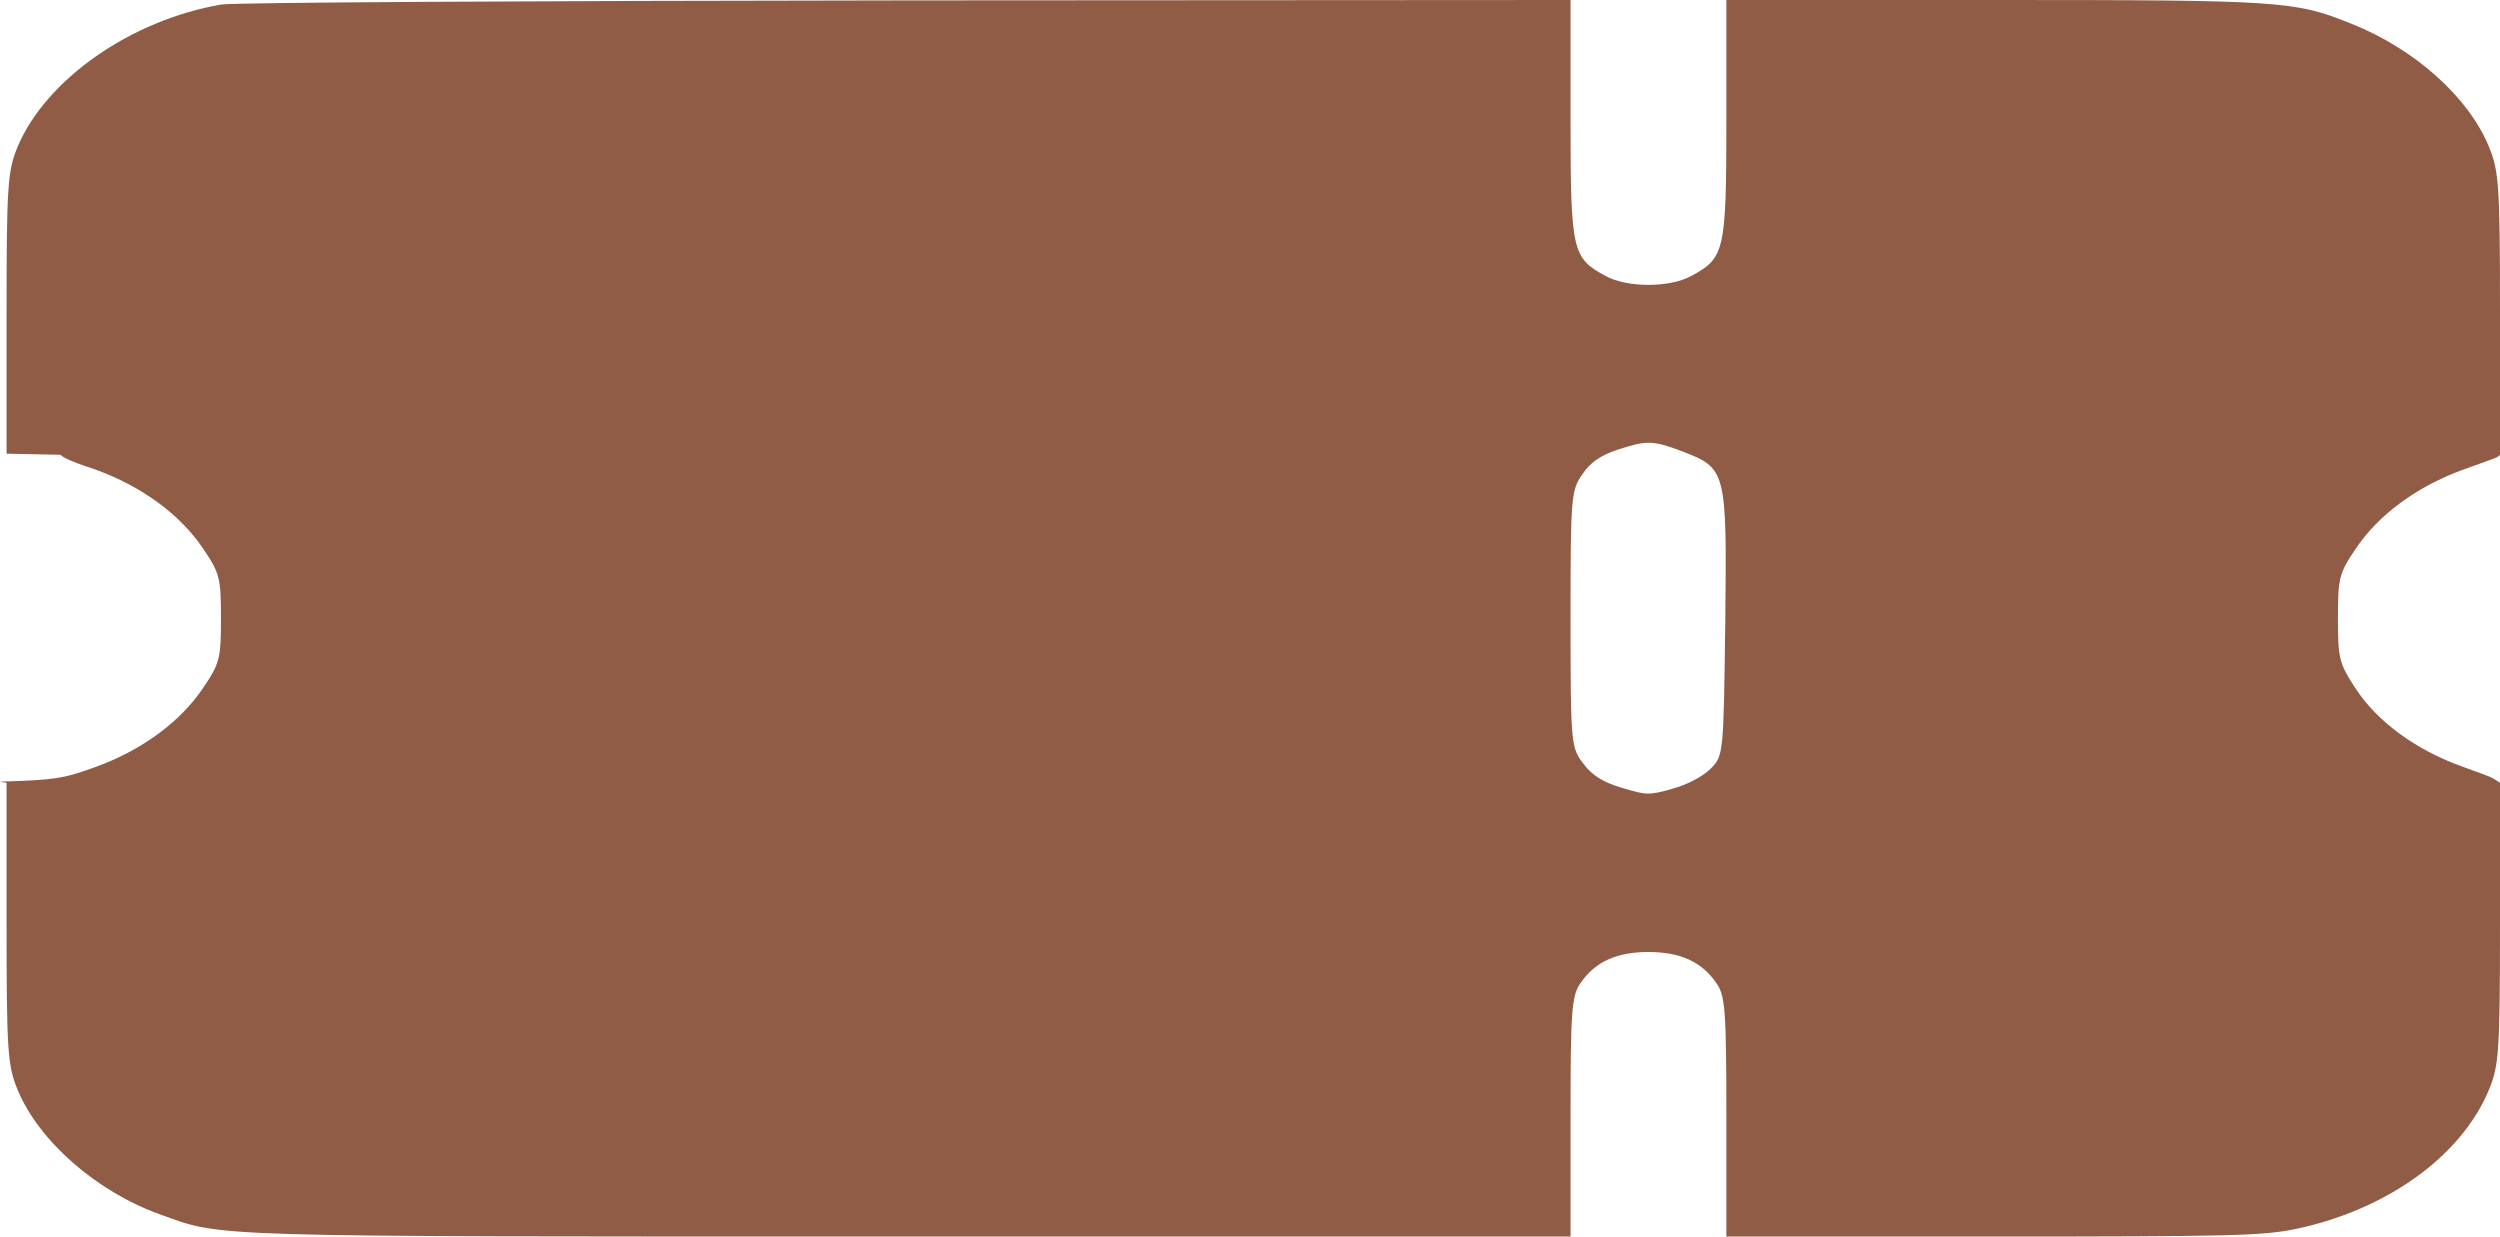
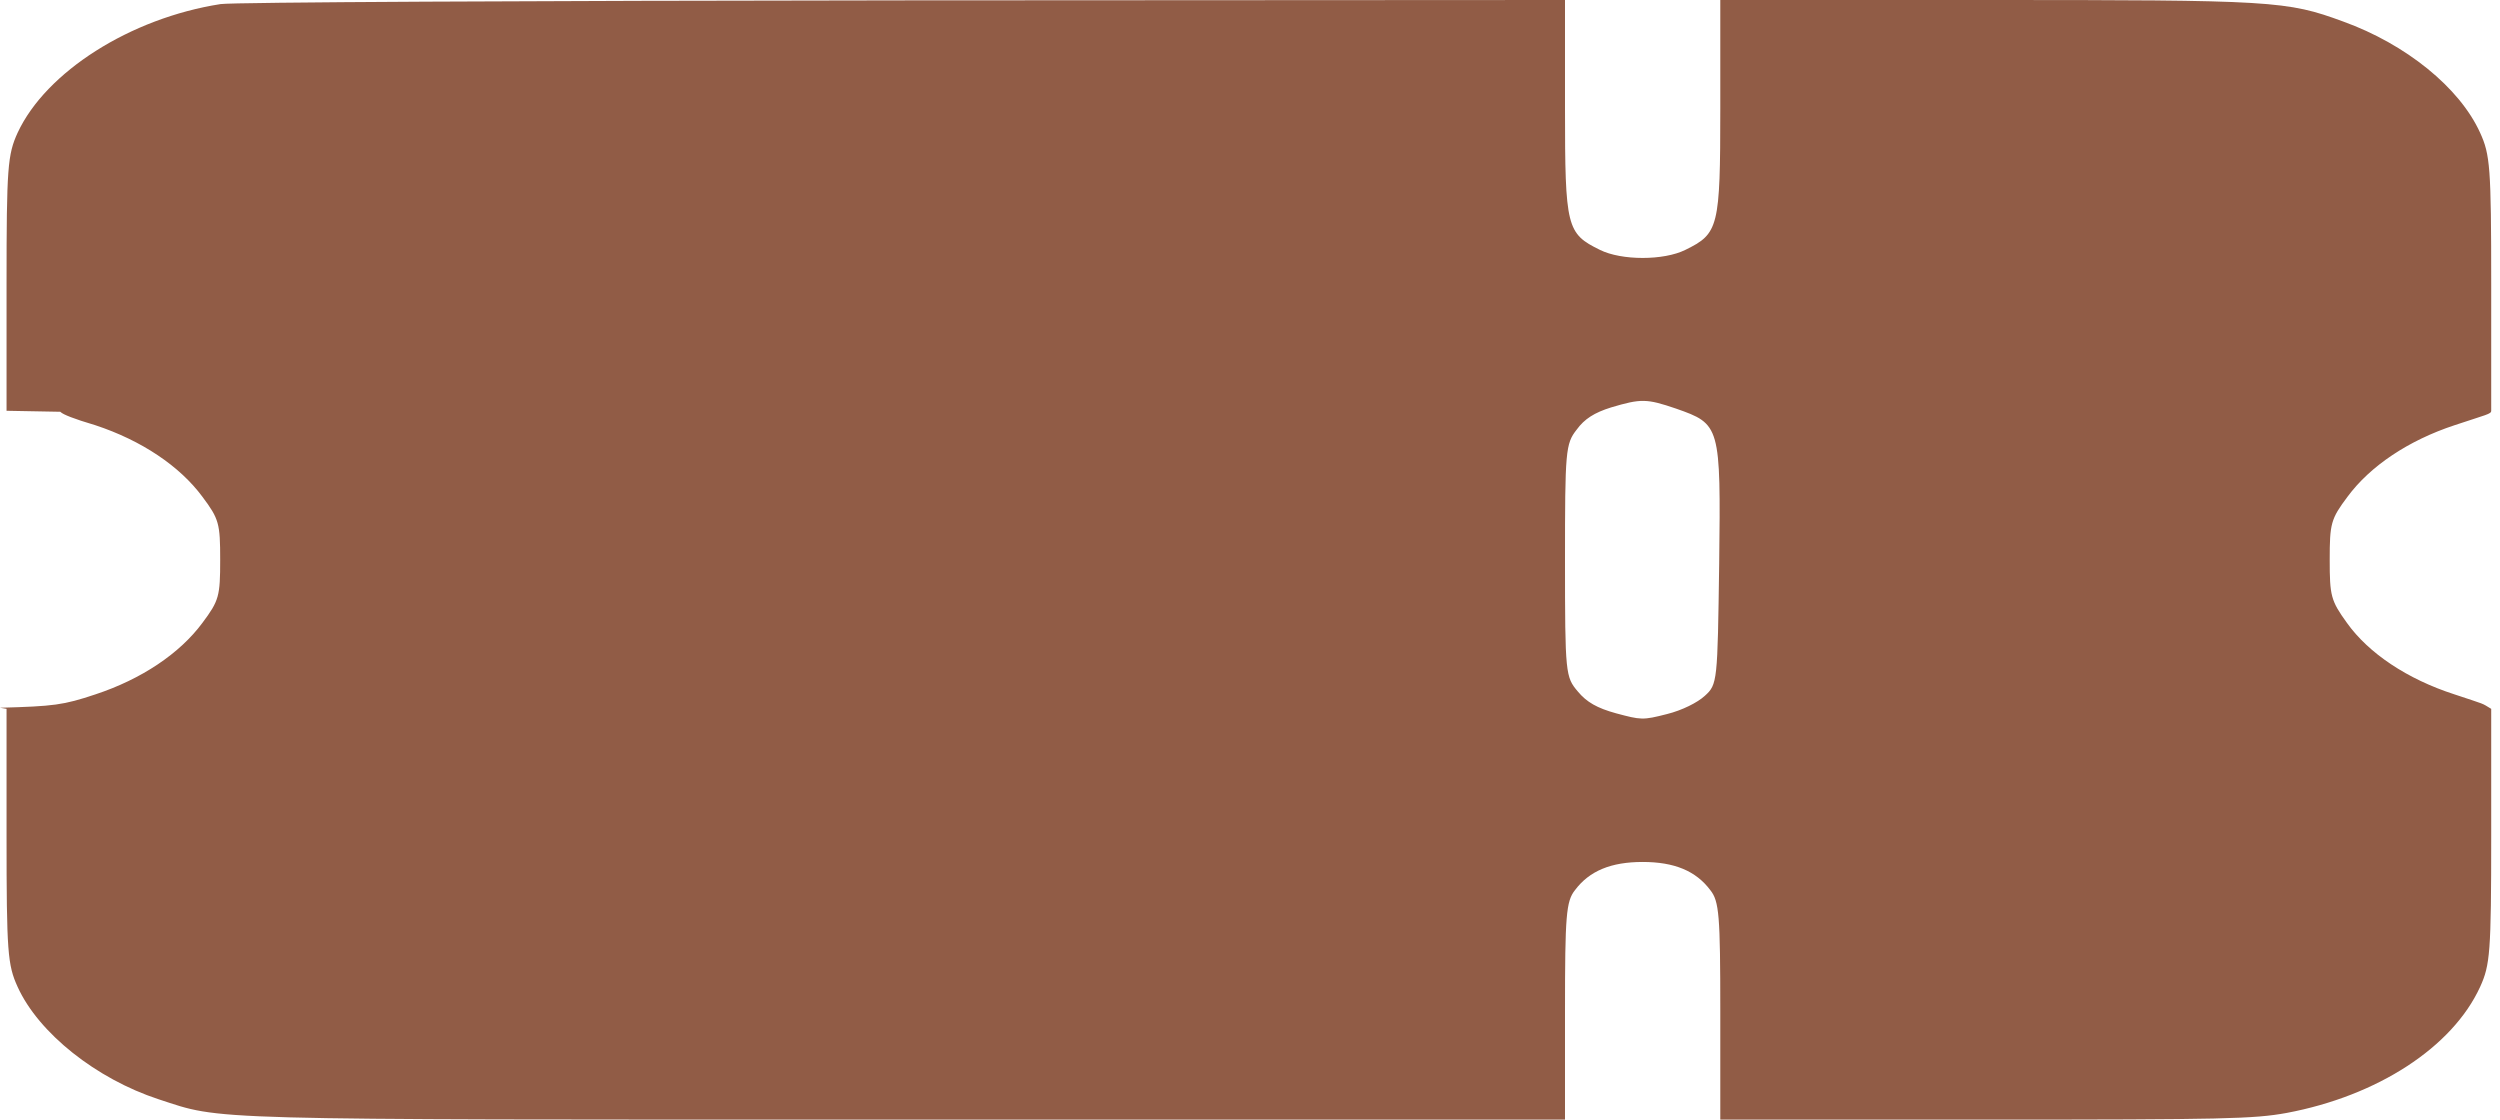
- <svg xmlns="http://www.w3.org/2000/svg" width="93" height="46" viewBox="0 0 93 46" fill="none">
-   <path d="M8.236 0.168C4.861 0.746 1.714 2.955 0.658 5.453C0.286 6.352 0.244 6.87 0.244 11.652V16.877L2.48 16.922C4.489 16.983 0.228 16.383 3.561 17.471C5.28 18.095 6.708 19.146 7.557 20.41C8.178 21.324 8.22 21.507 8.22 23C8.22 24.493 8.178 24.675 7.557 25.589C6.708 26.854 5.28 27.905 3.561 28.529C2.36 28.971 2.008 29.017 0 29.077L0.244 29.123V34.348C0.244 39.13 0.286 39.648 0.658 40.547C1.445 42.451 3.598 44.324 5.917 45.162C8.34 46.03 7.18 46 33.848 46H58.424V41.537C58.424 37.607 58.465 37.028 58.796 36.571C59.335 35.779 60.142 35.414 61.322 35.414C62.502 35.414 63.31 35.779 63.848 36.571C64.18 37.028 64.221 37.607 64.221 41.537V46H74.118C83.062 46 84.138 45.969 85.36 45.726C88.756 45.025 91.551 43.03 92.586 40.547C92.959 39.648 93 39.13 93 34.348V29.123C92.614 28.867 92.831 28.971 91.63 28.529C89.87 27.905 88.421 26.838 87.613 25.589C87.013 24.675 86.971 24.477 86.971 23C86.971 21.507 87.013 21.324 87.634 20.41C88.483 19.146 89.911 18.095 91.63 17.471C92.831 17.029 93 17.014 93 16.877V11.652C93 6.87 92.959 6.352 92.586 5.453C91.82 3.595 89.811 1.813 87.472 0.883C85.36 0.03 84.884 0 74.118 0H64.221V4.448C64.221 9.352 64.159 9.596 62.916 10.266C62.109 10.708 60.535 10.708 59.728 10.266C58.486 9.596 58.424 9.352 58.424 4.448V0L33.744 0.015C19.686 0.03 8.692 0.091 8.236 0.168ZM62.565 16.785C64.221 17.425 64.242 17.471 64.18 23.152C64.117 28.011 64.117 28.118 63.641 28.59C63.372 28.864 62.792 29.184 62.233 29.336C61.322 29.595 61.26 29.58 60.328 29.306C59.624 29.093 59.231 28.849 58.9 28.407C58.444 27.813 58.424 27.691 58.424 23.03C58.424 18.522 58.444 18.232 58.858 17.654C59.148 17.212 59.521 16.953 60.142 16.74C61.26 16.374 61.467 16.374 62.565 16.785Z" fill="#915C46" />
+ <svg xmlns="http://www.w3.org/2000/svg" width="163" height="73" viewBox="0 0 163 73" fill="none">
+   <path d="M14.385 0.266C8.491 1.184 2.994 4.689 1.15 8.654C0.499 10.08 0.427 10.902 0.427 18.492V26.783L4.332 26.855C7.84 26.952 0.397 26 6.22 27.725C9.221 28.716 11.716 30.384 13.199 32.391C14.284 33.841 14.356 34.131 14.356 36.5C14.356 38.869 14.284 39.159 13.199 40.609C11.716 42.615 9.221 44.283 6.22 45.274C4.122 45.975 3.508 46.048 0 46.145L0.427 46.217V54.508C0.427 62.098 0.499 62.92 1.15 64.346C2.524 67.368 6.285 70.341 10.335 71.67C14.566 73.048 12.541 73 59.116 73H102.038V65.917C102.038 59.681 102.111 58.762 102.689 58.037C103.629 56.78 105.04 56.2 107.101 56.2C109.162 56.2 110.572 56.78 111.512 58.037C112.091 58.762 112.163 59.681 112.163 65.917V73H129.448C145.07 73 146.95 72.951 149.083 72.565C155.014 71.453 159.895 68.286 161.703 64.346C162.354 62.92 162.427 62.098 162.427 54.508V46.217C161.753 45.81 162.131 45.975 160.034 45.274C156.96 44.283 154.429 42.591 153.018 40.609C151.97 39.159 151.897 38.845 151.897 36.5C151.897 34.131 151.97 33.841 153.055 32.391C154.537 30.384 157.032 28.716 160.034 27.725C162.131 27.024 162.427 27 162.427 26.783V18.492C162.427 10.902 162.354 10.08 161.703 8.654C160.366 5.705 156.858 2.876 152.772 1.402C149.083 0.048 148.252 0 129.448 0H112.163V7.058C112.163 14.842 112.055 15.228 109.885 16.292C108.475 16.993 105.727 16.993 104.316 16.292C102.147 15.228 102.038 14.842 102.038 7.058V0L58.935 0.024C34.382 0.048 15.18 0.145 14.385 0.266ZM109.27 26.638C112.163 27.653 112.199 27.725 112.091 36.742C111.982 44.453 111.982 44.622 111.151 45.371C110.681 45.806 109.668 46.314 108.692 46.556C107.101 46.966 106.992 46.942 105.365 46.507C104.136 46.169 103.449 45.782 102.87 45.081C102.074 44.138 102.038 43.945 102.038 36.548C102.038 29.393 102.074 28.934 102.798 28.015C103.304 27.314 103.955 26.904 105.04 26.565C106.992 25.985 107.354 25.985 109.27 26.638Z" fill="#915C46" />
</svg>
